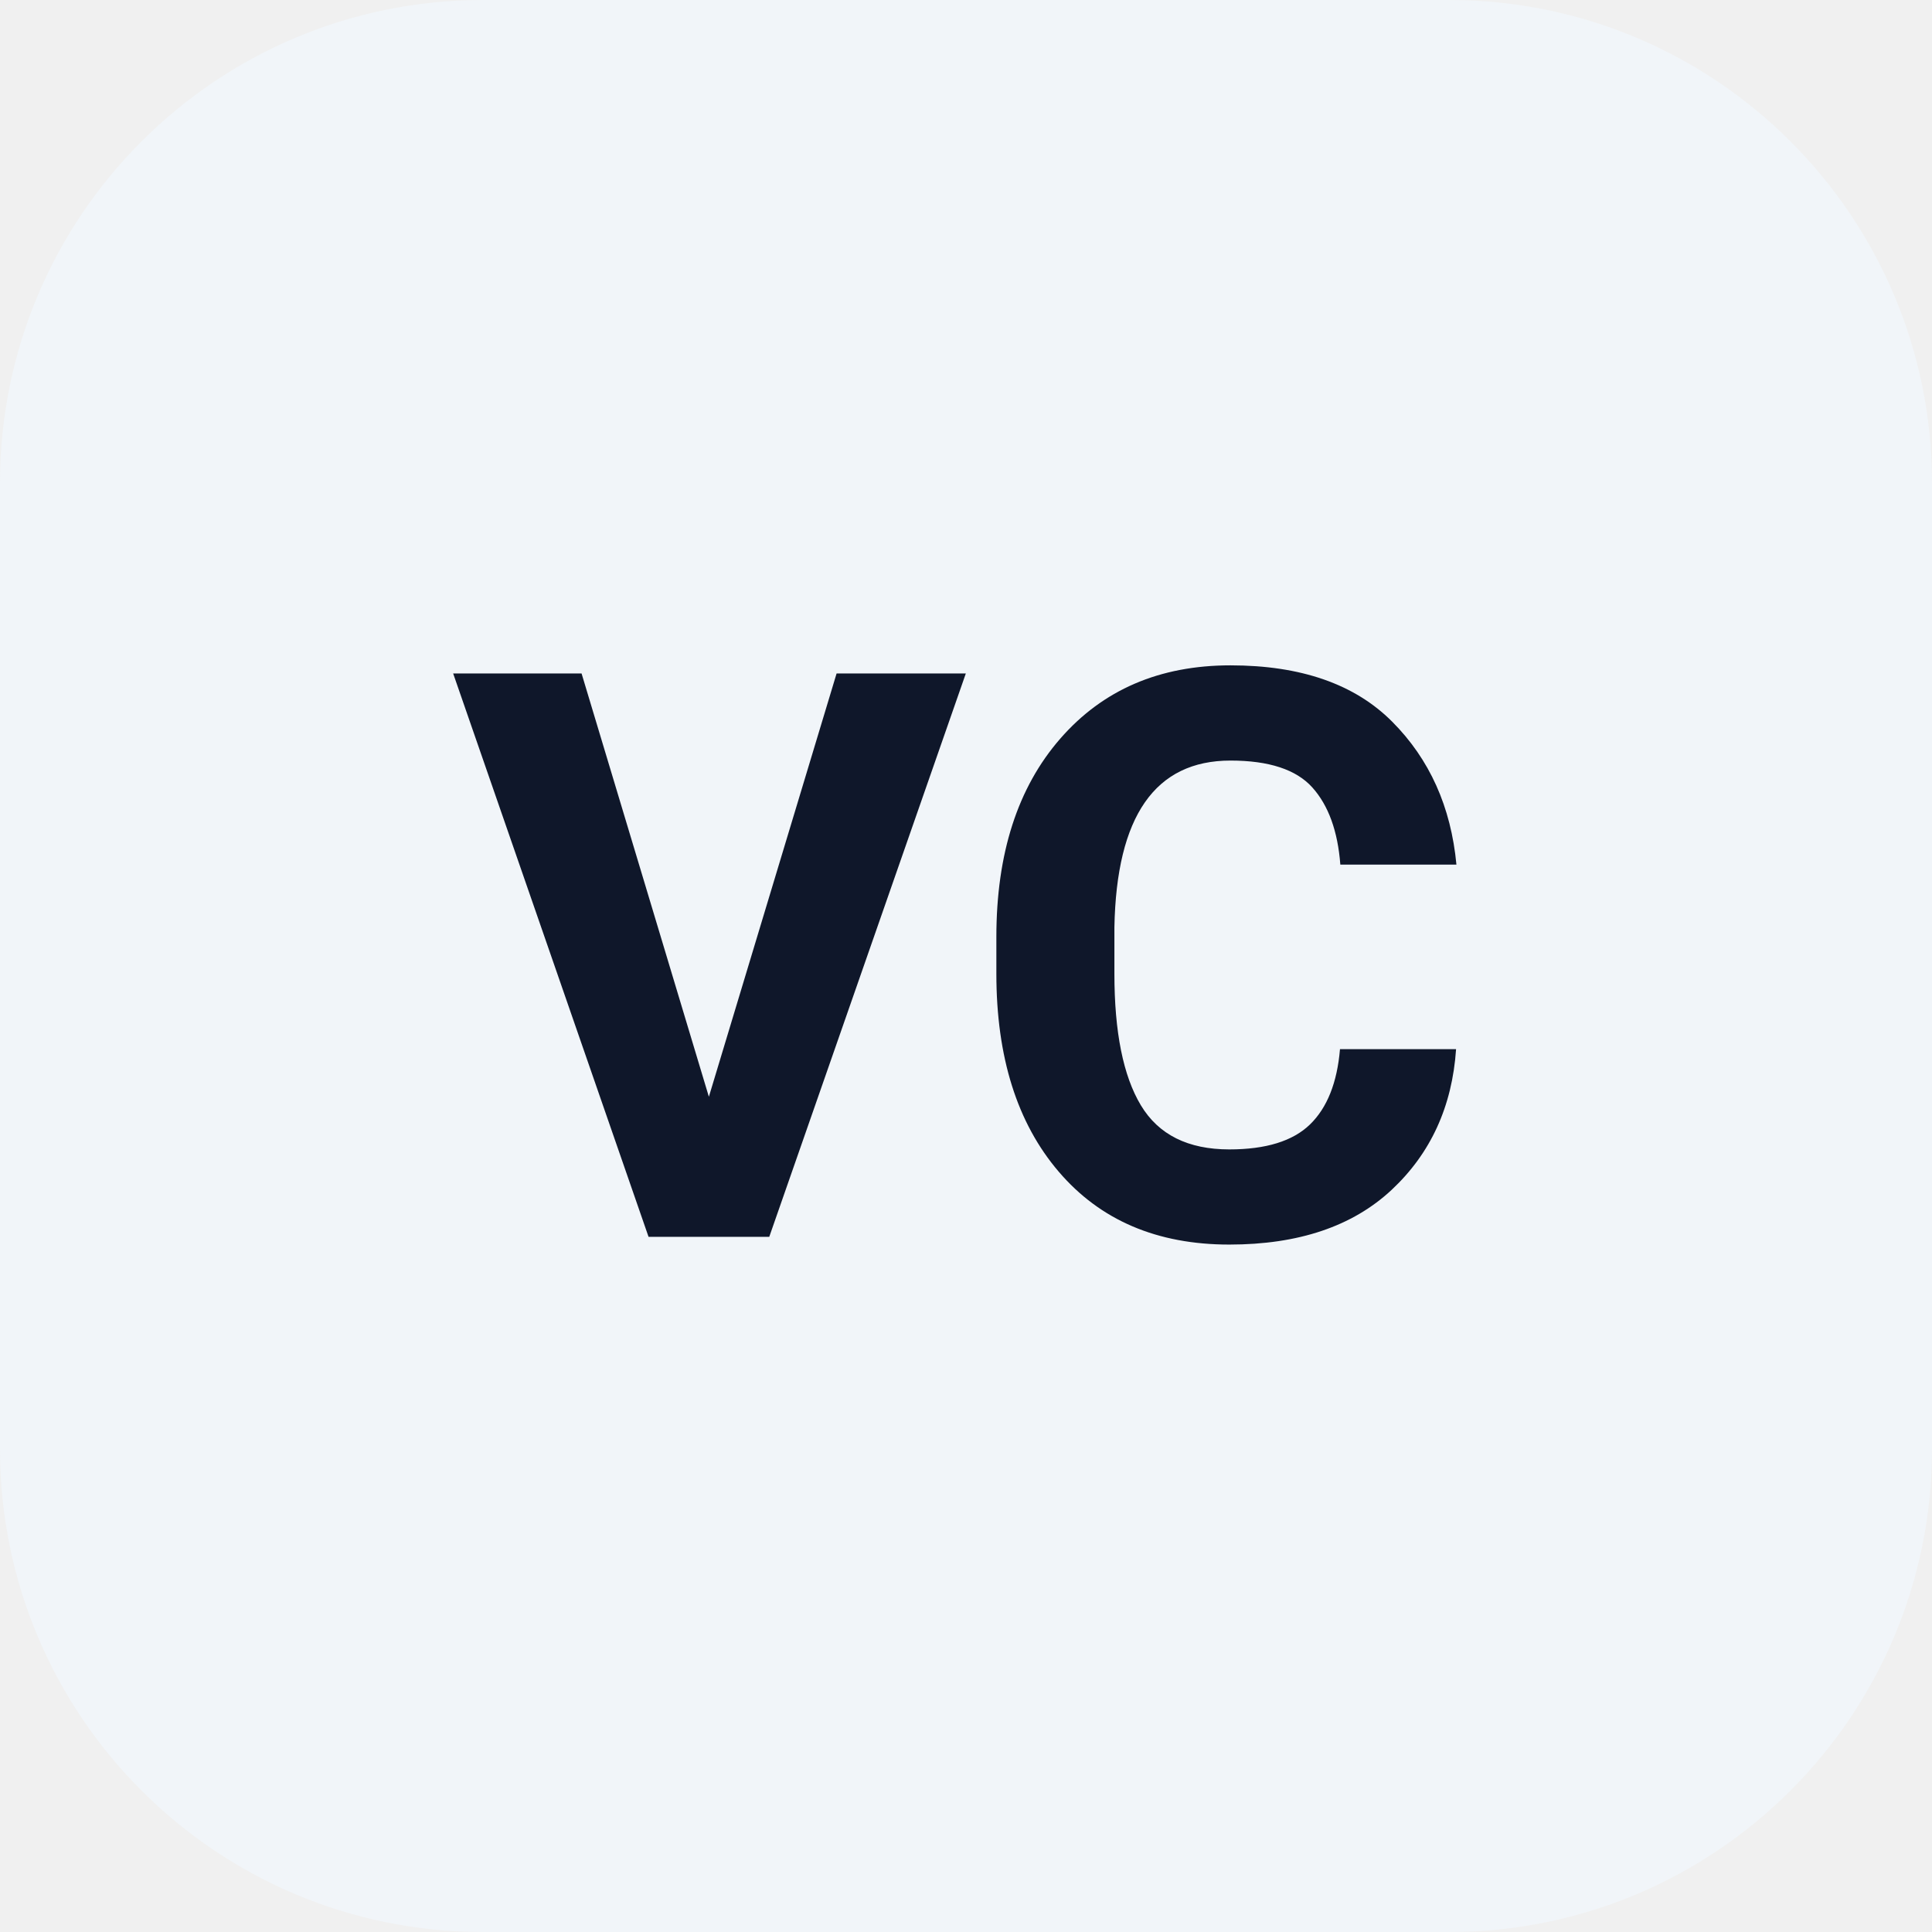
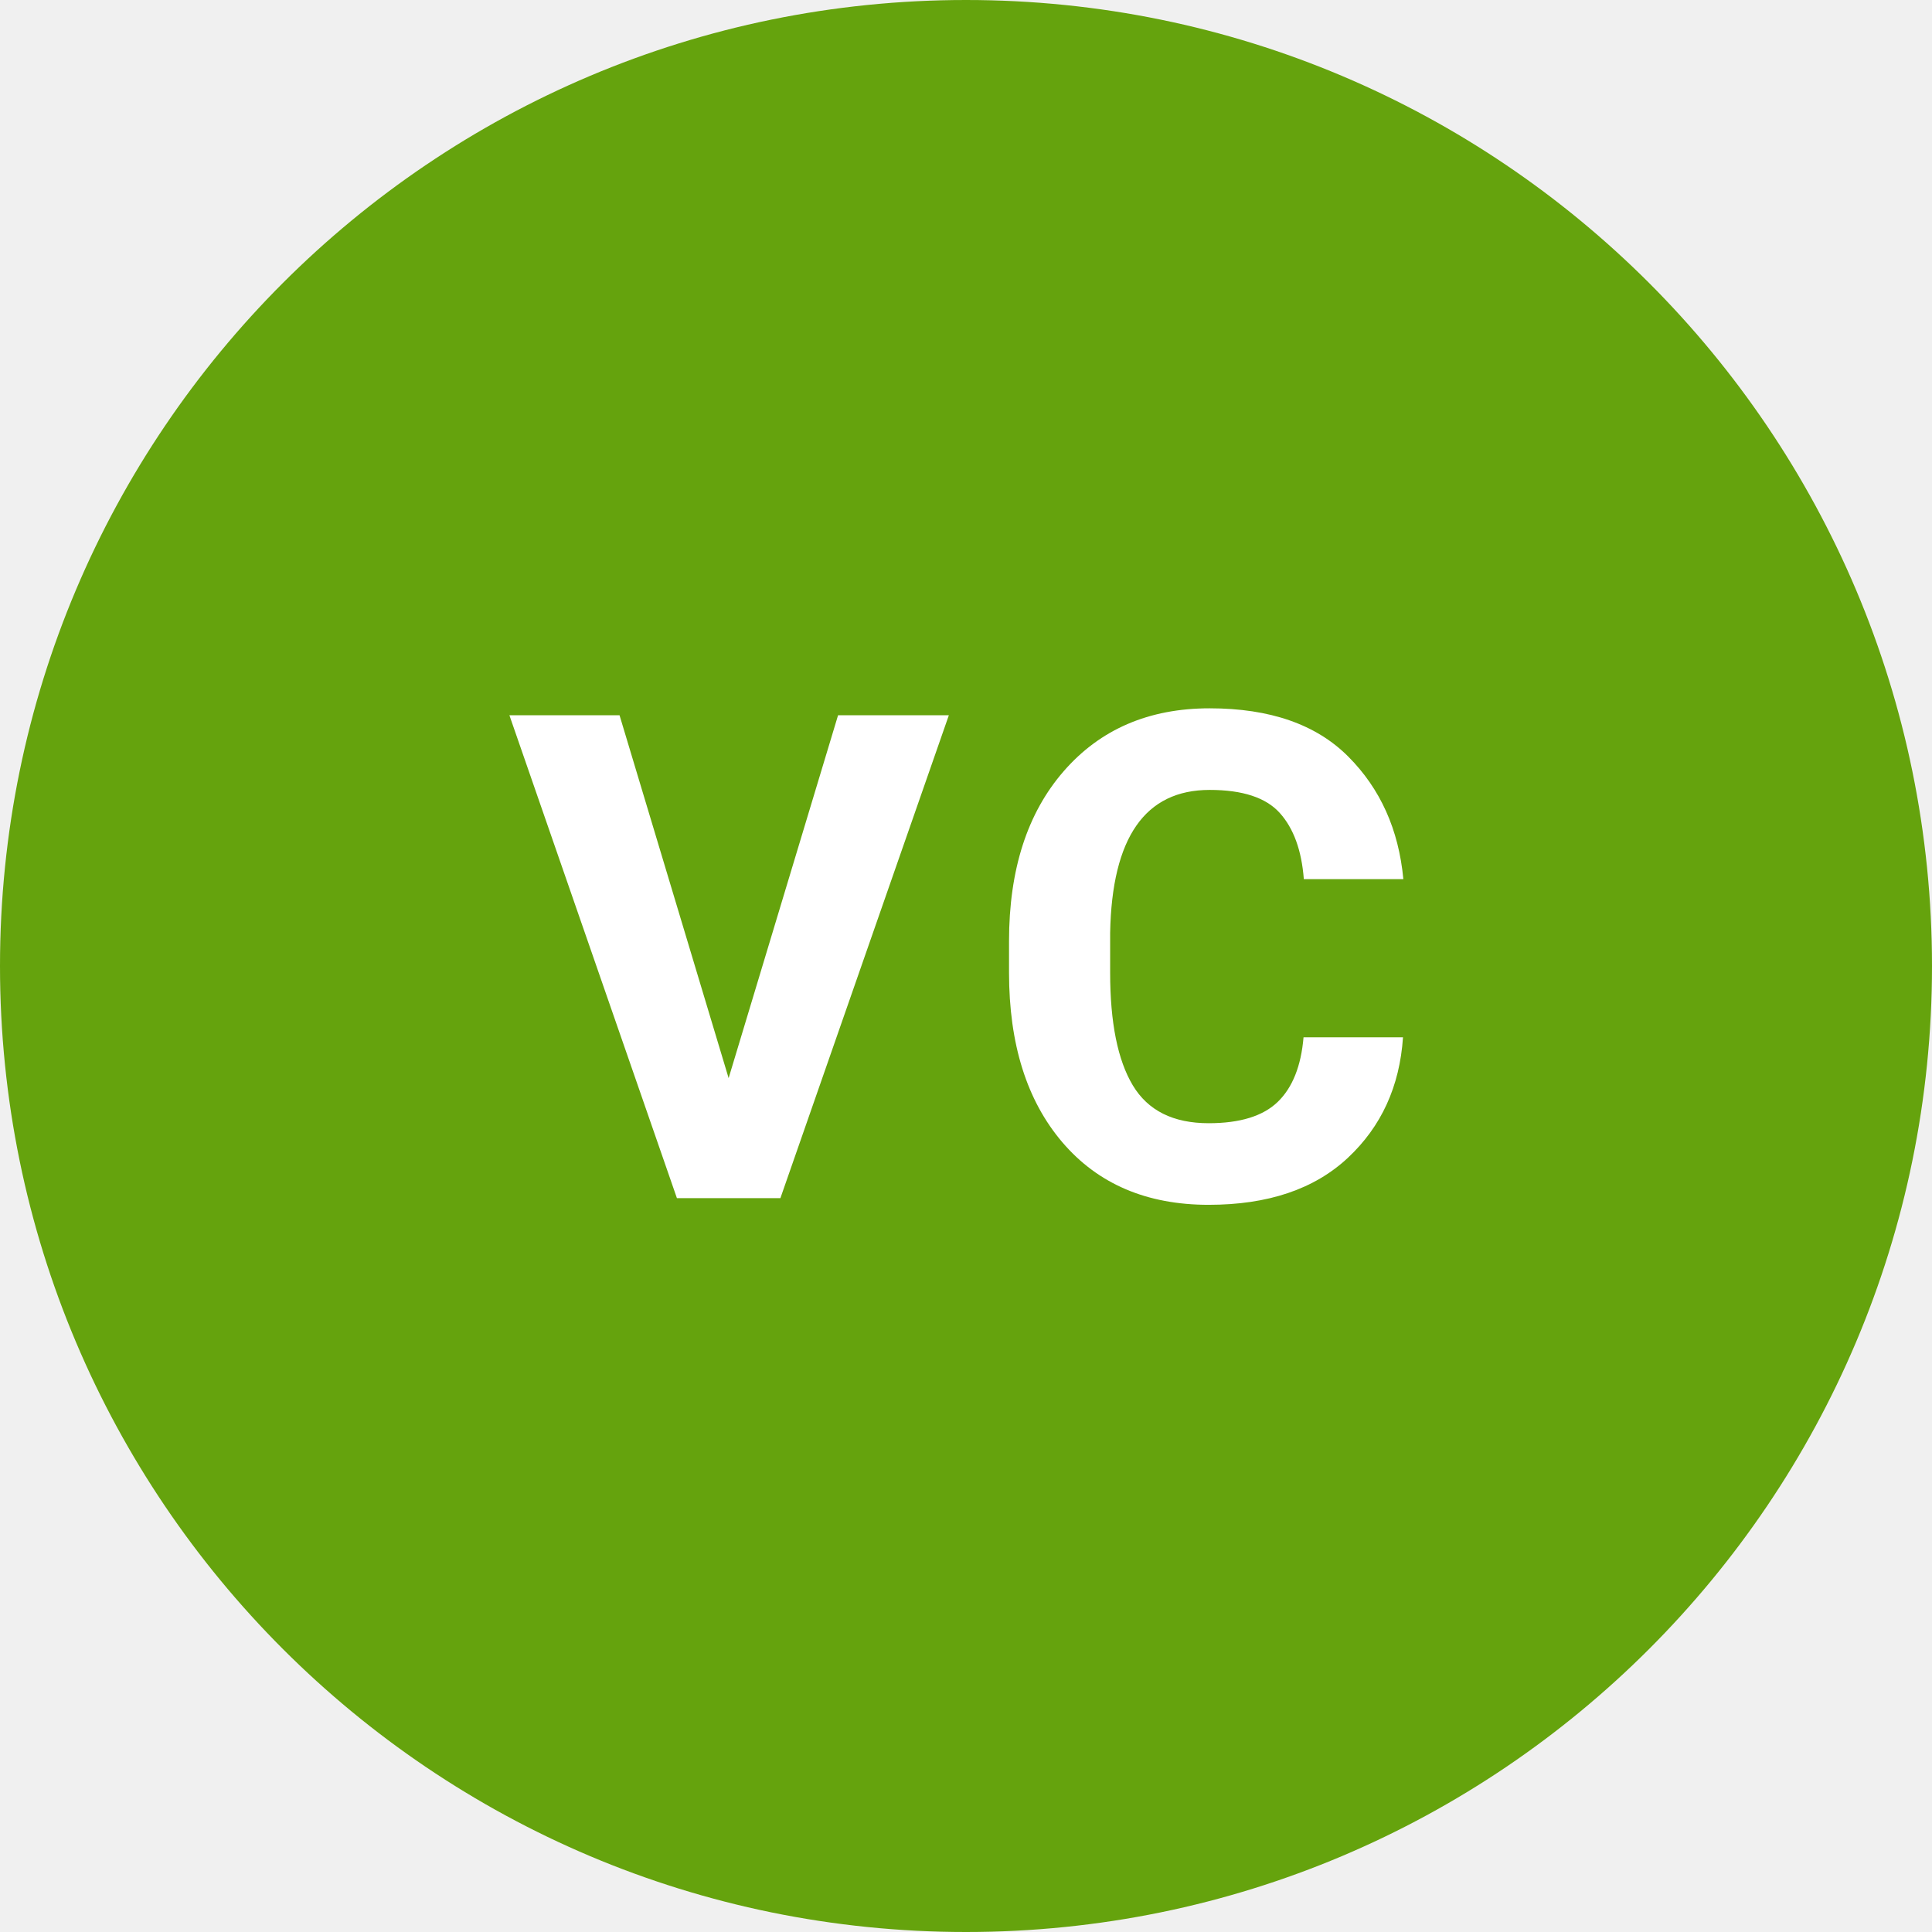
<svg xmlns="http://www.w3.org/2000/svg" width="512" height="512" viewBox="0 0 512 512" fill="none">
-   <rect width="512" height="512" rx="128" fill="#f1f5f9" />
-   <text x="50%" y="50%" dominant-baseline="central" text-anchor="middle" font-family="-apple-system, BlinkMacSystemFont, 'Segoe UI', Roboto, Helvetica, Arial, sans-serif" font-size="210" font-weight="bold" fill="#0f172a">VC</text>
+   <rect width="512" height="512" rx="256" fill="#65a30d" />
+   <text x="50%" y="50%" dominant-baseline="central" text-anchor="middle" font-family="-apple-system, BlinkMacSystemFont, 'Segoe UI', Roboto, Helvetica, Arial, sans-serif" font-size="180" font-weight="bold" fill="white" letter-spacing="0.05em">VC</text>
</svg>
